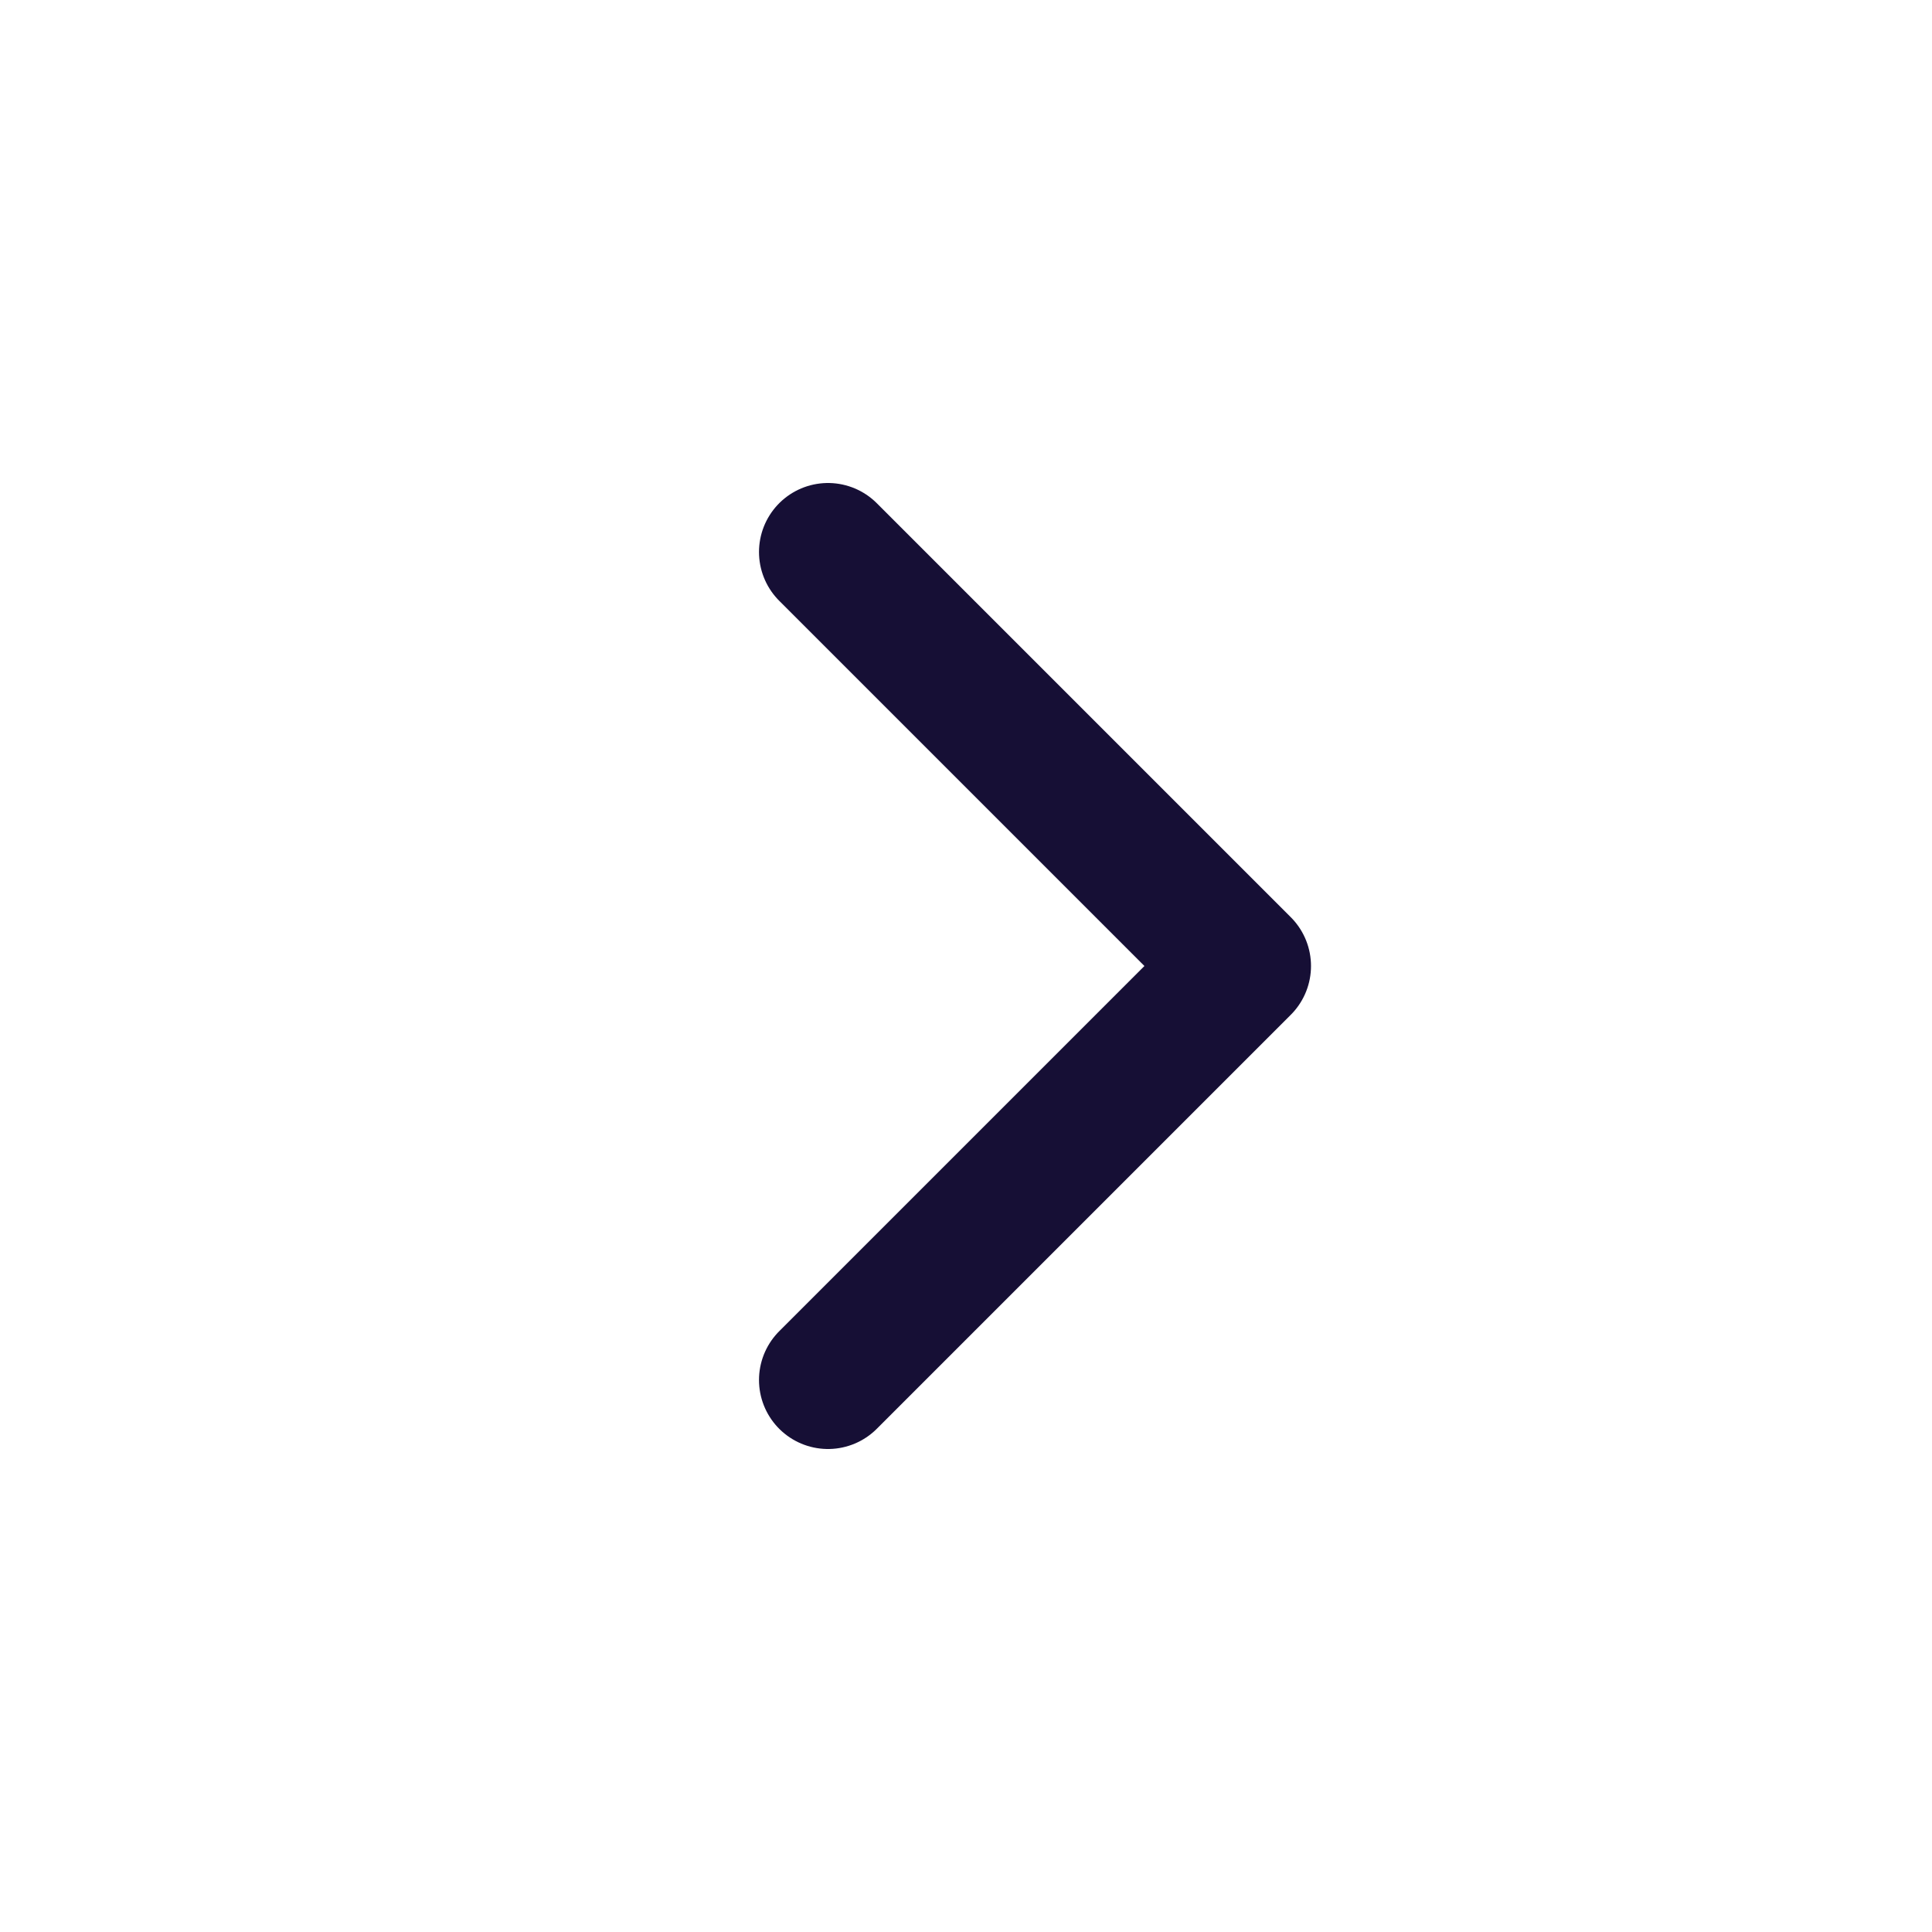
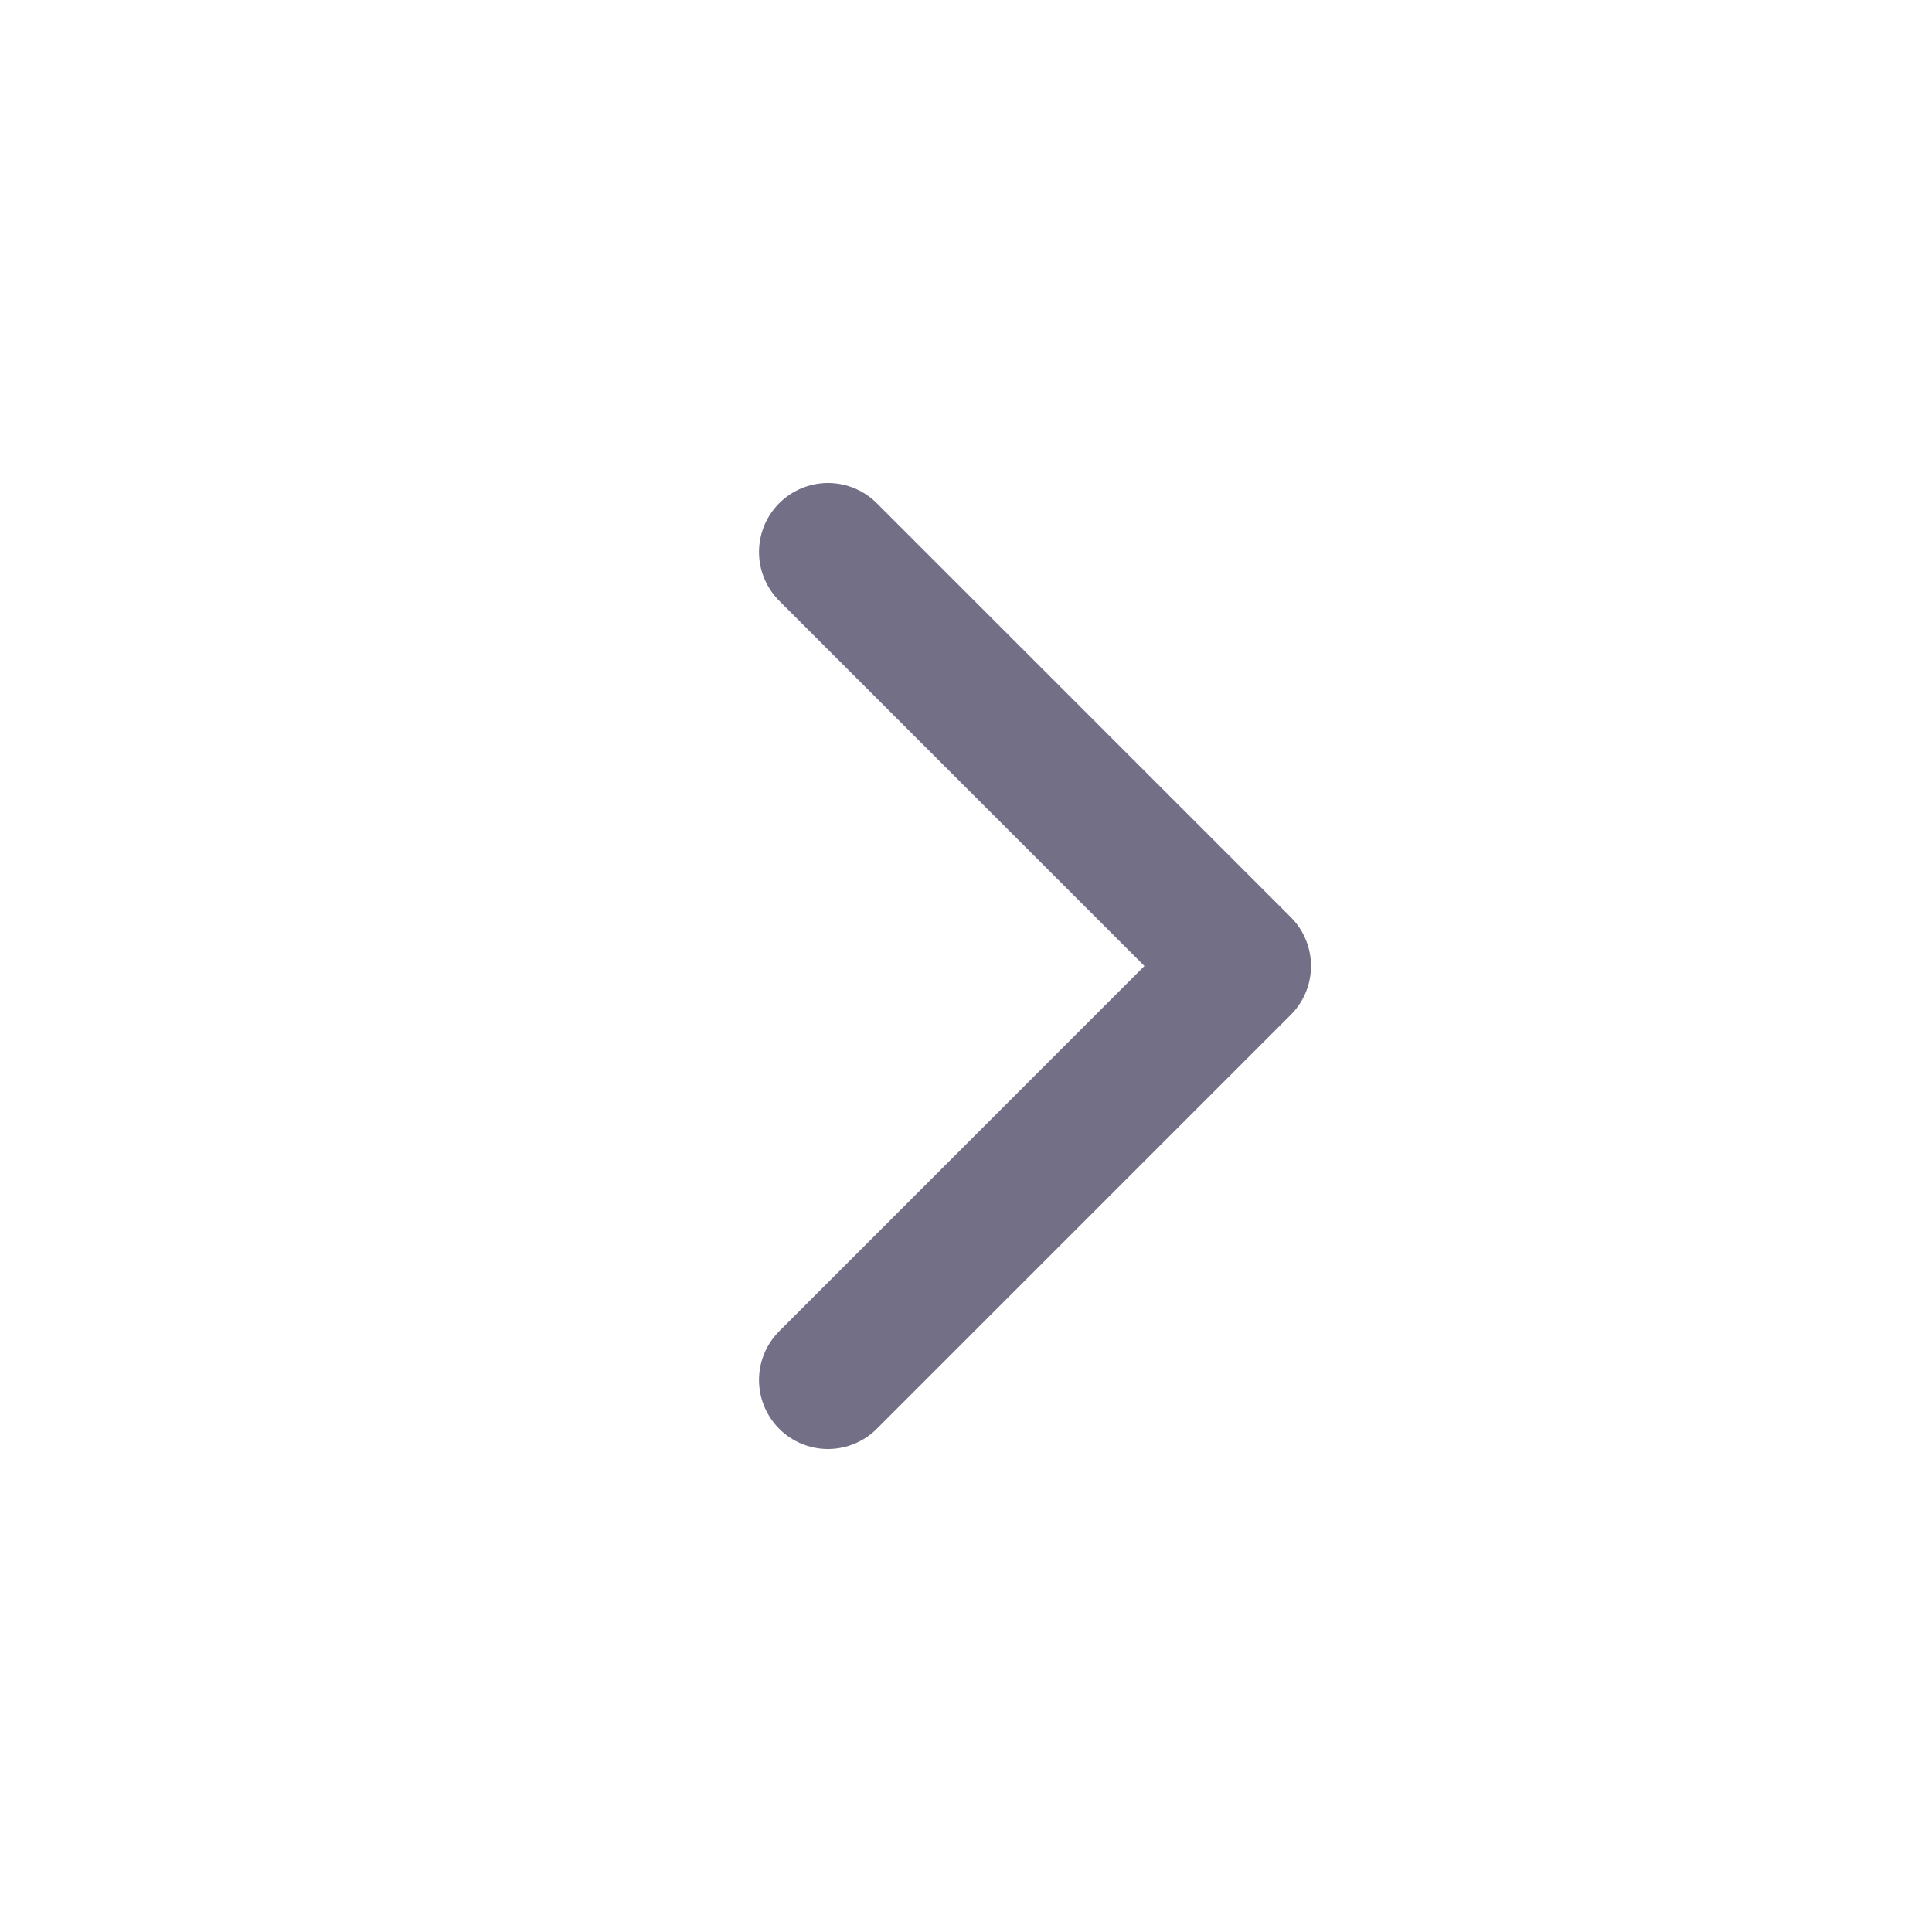
<svg xmlns="http://www.w3.org/2000/svg" width="28" height="28" viewBox="0 0 28 28" fill="none">
-   <path d="M12 8L18 14L12 20" stroke="#160F35" stroke-width="2" stroke-linecap="round" stroke-linejoin="round" />
+   <path d="M12 8L18 14L12 20" stroke="#736F86" stroke-width="2" stroke-linecap="round" stroke-linejoin="round" />
</svg>
